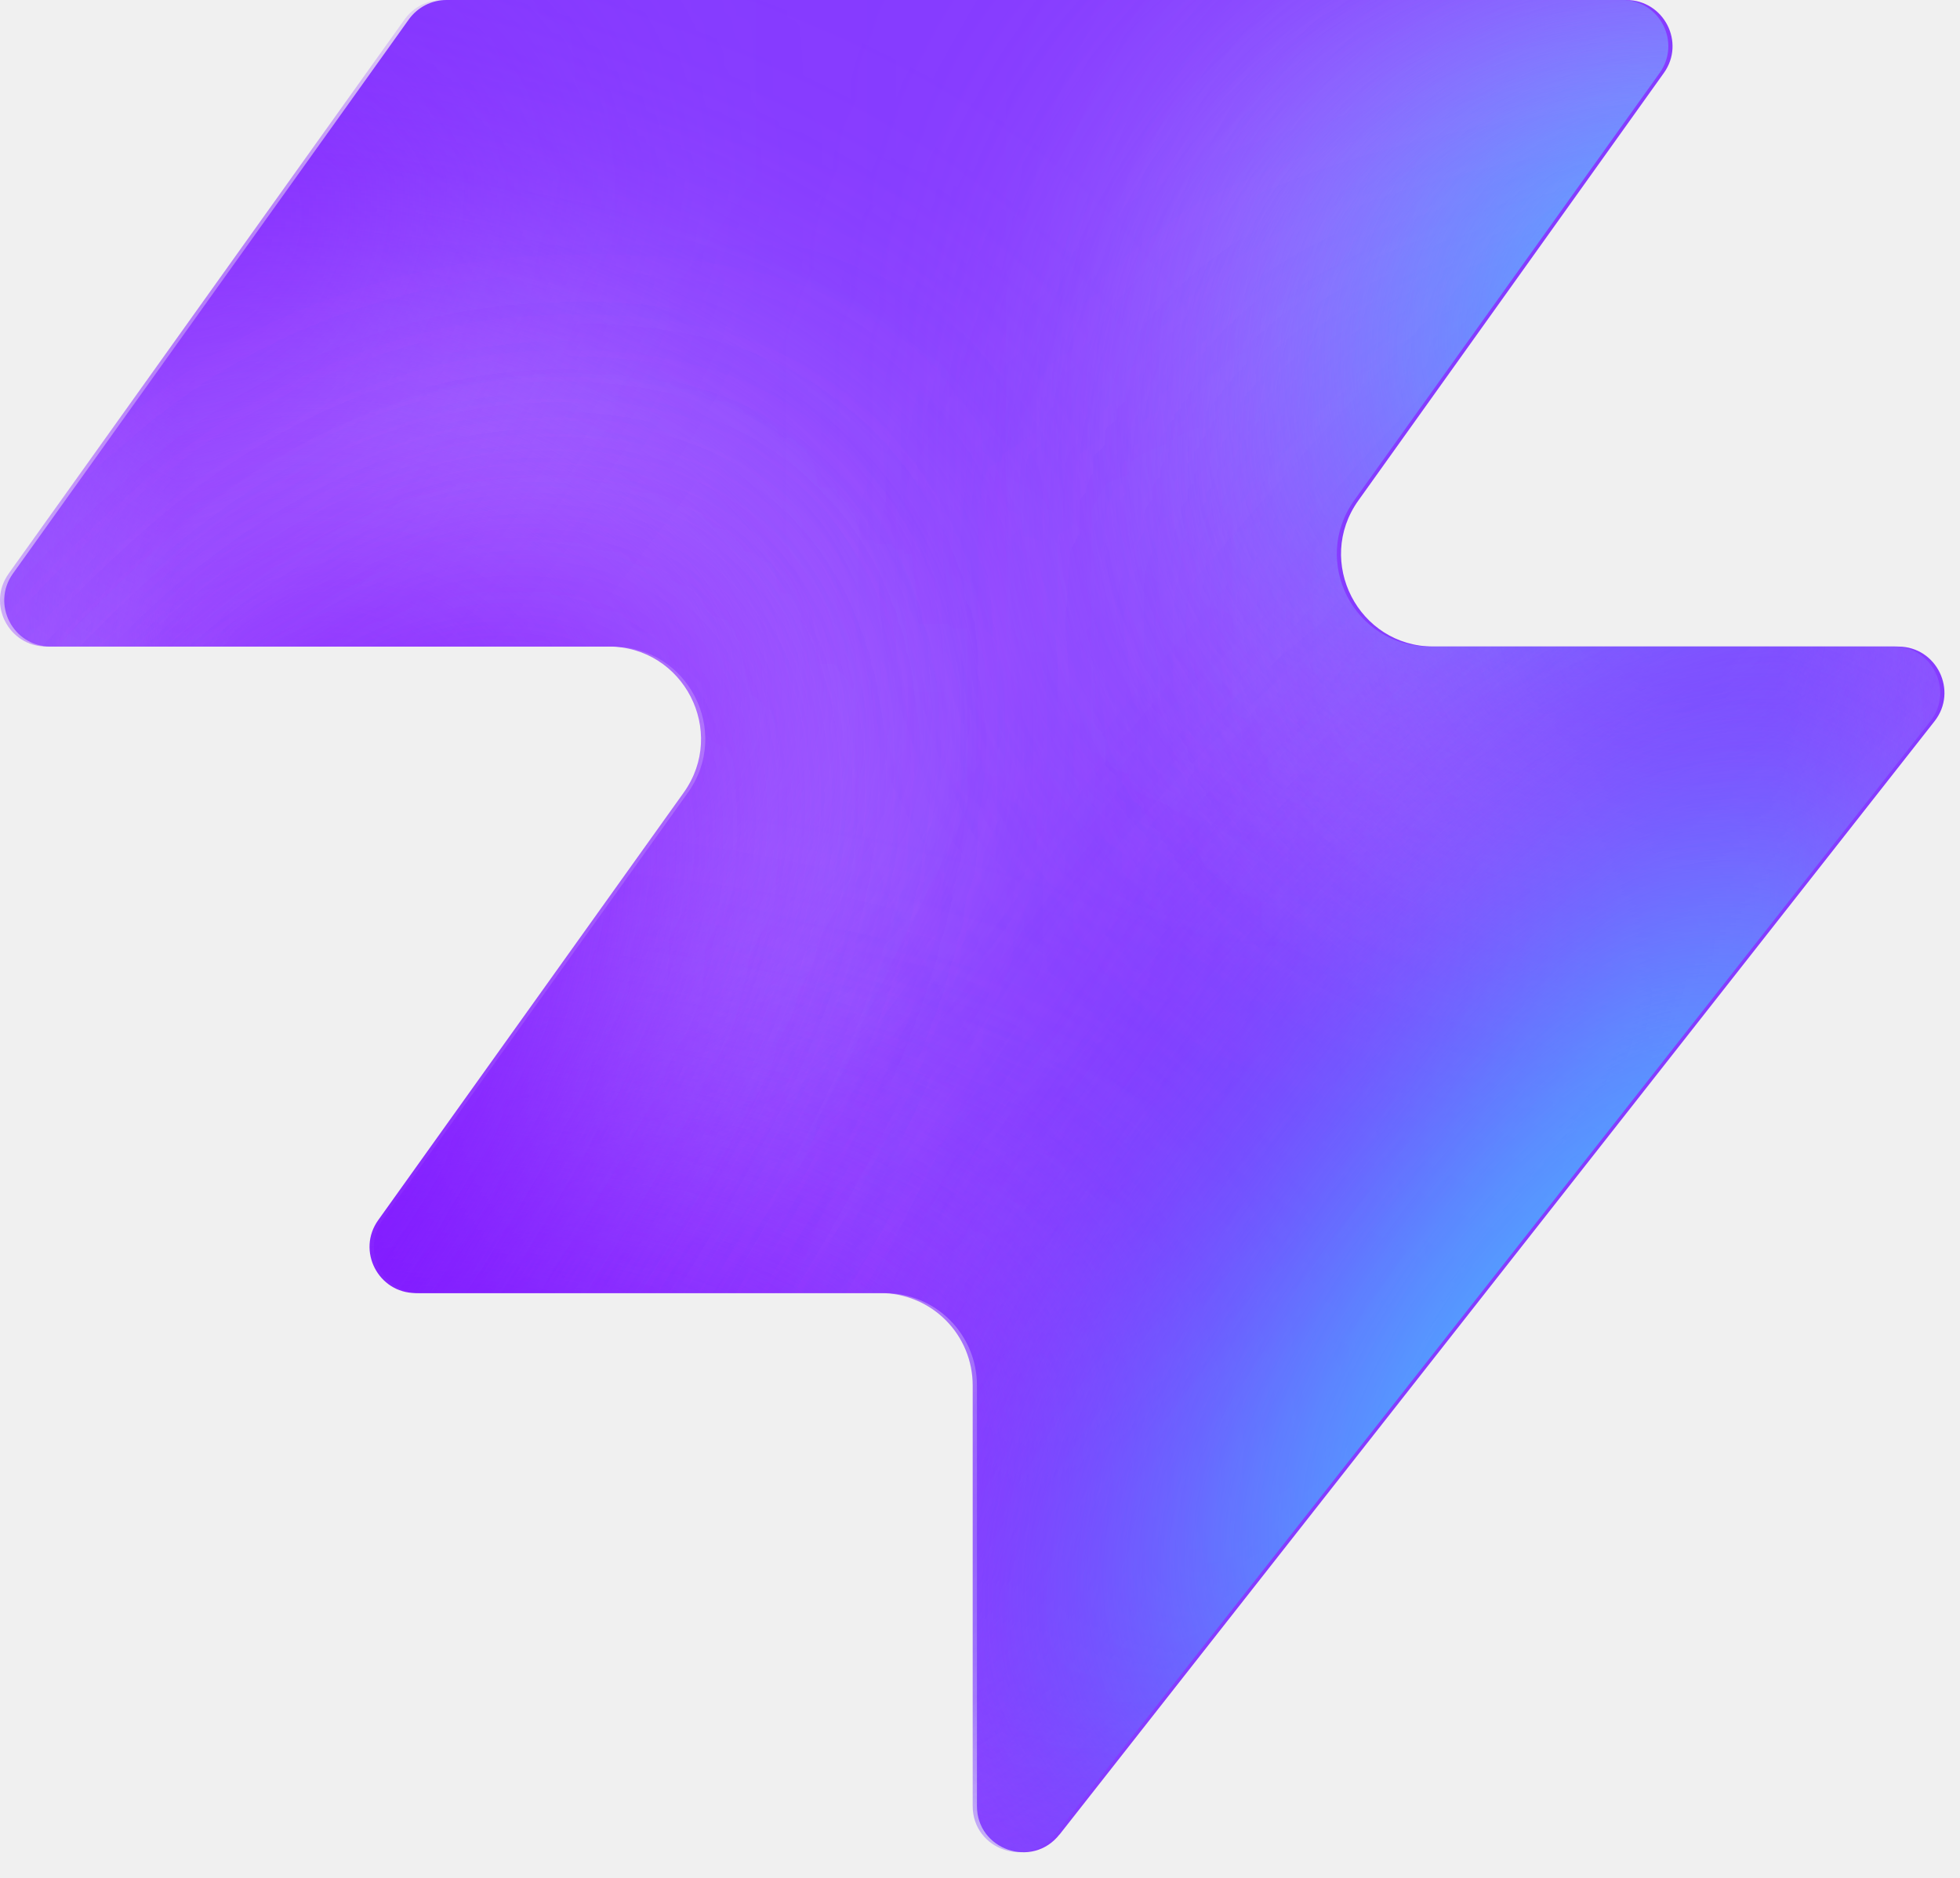
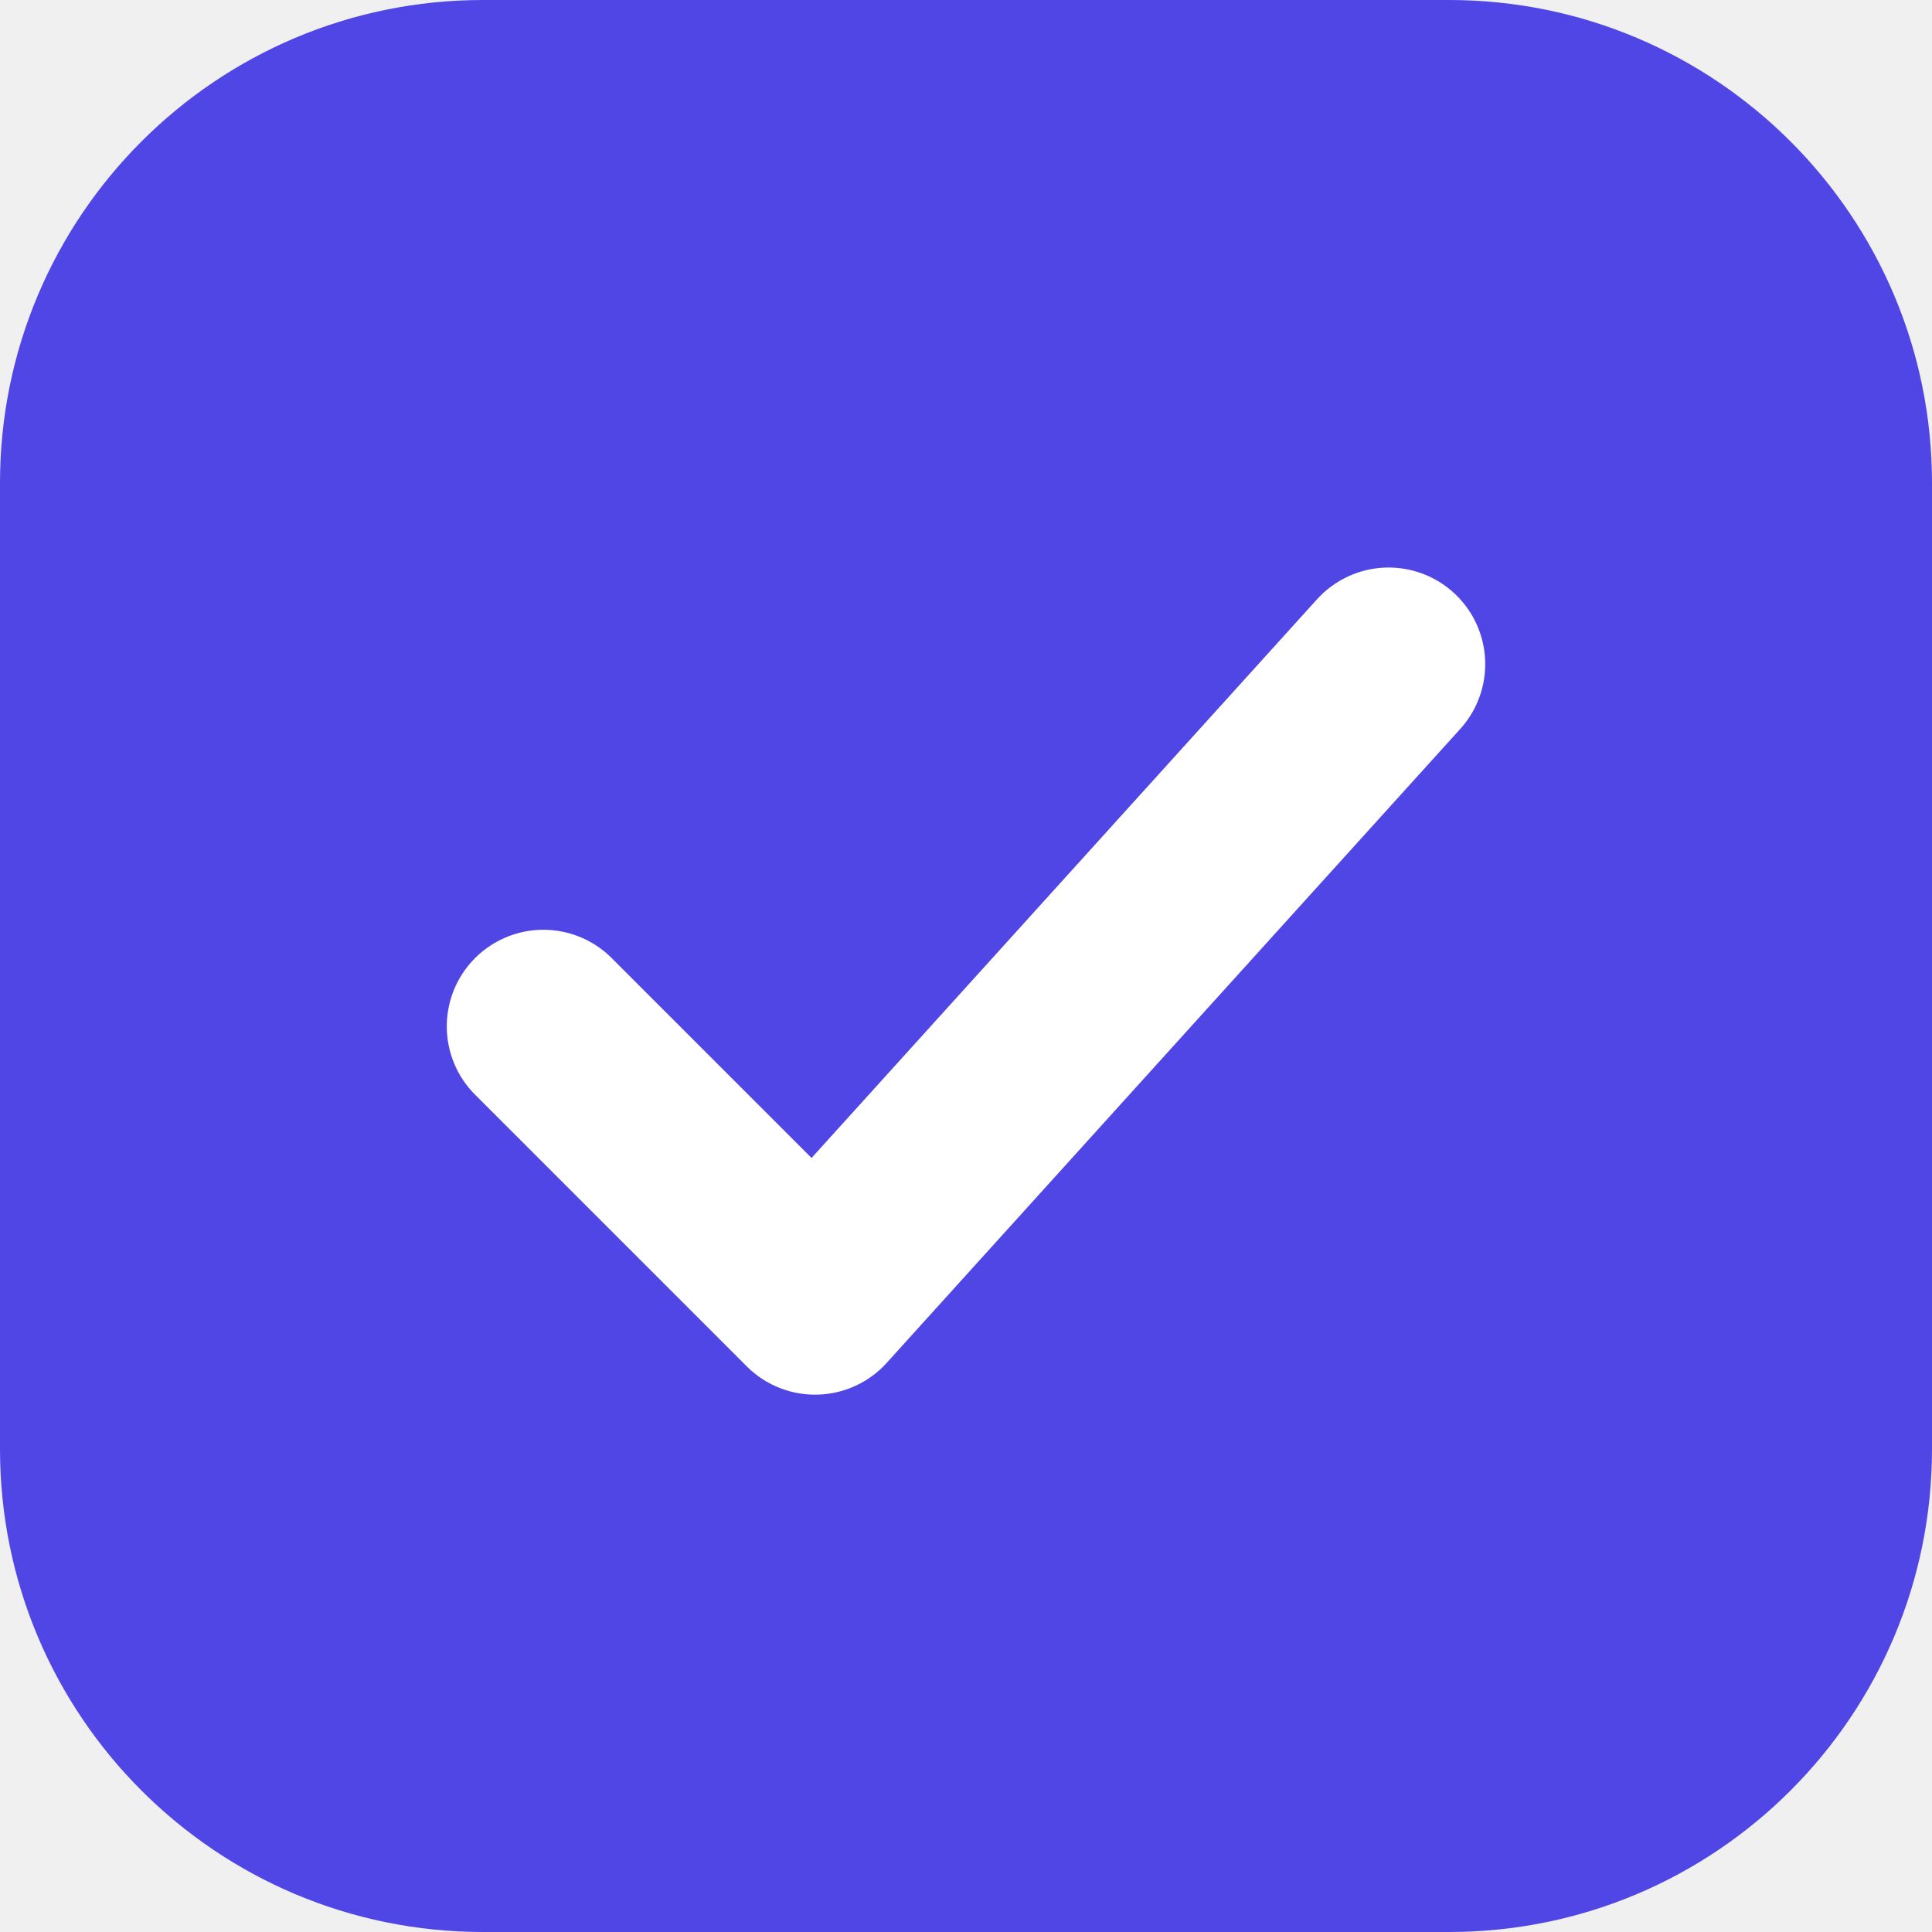
- <svg xmlns="http://www.w3.org/2000/svg" width="48" height="46" fill="none" viewBox="0 0 48 46">
-   <path fill="#863bff" d="M25.946 44.938c-.664.845-2.021.375-2.021-.698V33.937a2.26 2.26 0 0 0-2.262-2.262H10.287c-.92 0-1.456-1.04-.92-1.788l7.48-10.471c1.07-1.497 0-3.578-1.842-3.578H1.237c-.92 0-1.456-1.04-.92-1.788L10.013.474c.214-.297.556-.474.92-.474h28.894c.92 0 1.456 1.04.92 1.788l-7.48 10.471c-1.07 1.498 0 3.579 1.842 3.579h11.377c.943 0 1.473 1.088.89 1.83L25.947 44.94z" style="fill:#863bff;fill:color(display-p3 .525 .23 1);fill-opacity:1" />
-   <mask id="a" width="48" height="46" x="0" y="0" maskUnits="userSpaceOnUse" style="mask-type:alpha">
-     <path fill="#000" d="M25.842 44.938c-.664.844-2.021.375-2.021-.698V33.937a2.26 2.26 0 0 0-2.262-2.262H10.183c-.92 0-1.456-1.04-.92-1.788l7.48-10.471c1.07-1.498 0-3.579-1.842-3.579H1.133c-.92 0-1.456-1.04-.92-1.787L9.91.473c.214-.297.556-.474.92-.474h28.894c.92 0 1.456 1.04.92 1.788l-7.48 10.471c-1.07 1.498 0 3.578 1.842 3.578h11.377c.943 0 1.473 1.088.89 1.832L25.843 44.94z" style="fill:#000;fill-opacity:1" />
-   </mask>
-   <g mask="url(#a)">
-     <g filter="url(#b)">
-       <ellipse cx="5.508" cy="14.704" fill="#ede6ff" rx="5.508" ry="14.704" style="fill:#ede6ff;fill:color(display-p3 .927 .903 1);fill-opacity:1" transform="matrix(.00324 1 1 -.00324 -4.47 31.516)" />
-     </g>
-     <g filter="url(#c)">
-       <ellipse cx="10.399" cy="29.851" fill="#ede6ff" rx="10.399" ry="29.851" style="fill:#ede6ff;fill:color(display-p3 .927 .903 1);fill-opacity:1" transform="matrix(.00324 1 1 -.00324 -39.328 7.883)" />
-     </g>
-     <g filter="url(#d)">
-       <ellipse cx="5.508" cy="30.487" fill="#7e14ff" rx="5.508" ry="30.487" style="fill:#7e14ff;fill:color(display-p3 .492 .077 1);fill-opacity:1" transform="rotate(89.814 -25.913 -14.639)scale(1 -1)" />
-     </g>
-     <g filter="url(#e)">
-       <ellipse cx="5.508" cy="30.599" fill="#7e14ff" rx="5.508" ry="30.599" style="fill:#7e14ff;fill:color(display-p3 .492 .077 1);fill-opacity:1" transform="rotate(89.814 -32.644 -3.334)scale(1 -1)" />
-     </g>
-     <g filter="url(#f)">
-       <ellipse cx="5.508" cy="30.599" fill="#7e14ff" rx="5.508" ry="30.599" style="fill:#7e14ff;fill:color(display-p3 .492 .077 1);fill-opacity:1" transform="matrix(.00324 1 1 -.00324 -34.34 30.47)" />
-     </g>
-     <g filter="url(#g)">
-       <ellipse cx="14.072" cy="22.078" fill="#ede6ff" rx="14.072" ry="22.078" style="fill:#ede6ff;fill:color(display-p3 .927 .903 1);fill-opacity:1" transform="rotate(93.35 24.506 48.493)scale(-1 1)" />
-     </g>
-     <g filter="url(#h)">
-       <ellipse cx="3.47" cy="21.501" fill="#7e14ff" rx="3.47" ry="21.501" style="fill:#7e14ff;fill:color(display-p3 .492 .077 1);fill-opacity:1" transform="rotate(89.009 28.708 47.59)scale(-1 1)" />
-     </g>
-     <g filter="url(#i)">
-       <ellipse cx="3.47" cy="21.501" fill="#7e14ff" rx="3.47" ry="21.501" style="fill:#7e14ff;fill:color(display-p3 .492 .077 1);fill-opacity:1" transform="rotate(89.009 28.708 47.59)scale(-1 1)" />
-     </g>
-     <g filter="url(#j)">
-       <ellipse cx=".387" cy="8.972" fill="#7e14ff" rx="4.407" ry="29.108" style="fill:#7e14ff;fill:color(display-p3 .492 .077 1);fill-opacity:1" transform="rotate(39.51 .387 8.972)" />
-     </g>
-     <g filter="url(#k)">
-       <ellipse cx="47.523" cy="-6.092" fill="#7e14ff" rx="4.407" ry="29.108" style="fill:#7e14ff;fill:color(display-p3 .492 .077 1);fill-opacity:1" transform="rotate(37.892 47.523 -6.092)" />
-     </g>
-     <g filter="url(#l)">
-       <ellipse cx="41.412" cy="6.333" fill="#47bfff" rx="5.971" ry="9.665" style="fill:#47bfff;fill:color(display-p3 .28 .748 1);fill-opacity:1" transform="rotate(37.892 41.412 6.333)" />
-     </g>
-     <g filter="url(#m)">
-       <ellipse cx="-1.879" cy="38.332" fill="#7e14ff" rx="4.407" ry="29.108" style="fill:#7e14ff;fill:color(display-p3 .492 .077 1);fill-opacity:1" transform="rotate(37.892 -1.88 38.332)" />
-     </g>
-     <g filter="url(#n)">
-       <ellipse cx="-1.879" cy="38.332" fill="#7e14ff" rx="4.407" ry="29.108" style="fill:#7e14ff;fill:color(display-p3 .492 .077 1);fill-opacity:1" transform="rotate(37.892 -1.88 38.332)" />
-     </g>
-     <g filter="url(#o)">
-       <ellipse cx="35.651" cy="29.907" fill="#7e14ff" rx="4.407" ry="29.108" style="fill:#7e14ff;fill:color(display-p3 .492 .077 1);fill-opacity:1" transform="rotate(37.892 35.651 29.907)" />
-     </g>
-     <g filter="url(#p)">
-       <ellipse cx="38.418" cy="32.4" fill="#47bfff" rx="5.971" ry="15.297" style="fill:#47bfff;fill:color(display-p3 .28 .748 1);fill-opacity:1" transform="rotate(37.892 38.418 32.4)" />
-     </g>
-   </g>
-   <defs>
-     <filter id="b" width="60.045" height="41.654" x="-19.77" y="16.149" color-interpolation-filters="sRGB" filterUnits="userSpaceOnUse">
-       <feFlood flood-opacity="0" result="BackgroundImageFix" />
-       <feBlend in="SourceGraphic" in2="BackgroundImageFix" result="shape" />
-       <feGaussianBlur result="effect1_foregroundBlur_2002_17158" stdDeviation="7.659" />
-     </filter>
-     <filter id="c" width="90.34" height="51.437" x="-54.613" y="-7.533" color-interpolation-filters="sRGB" filterUnits="userSpaceOnUse">
-       <feFlood flood-opacity="0" result="BackgroundImageFix" />
-       <feBlend in="SourceGraphic" in2="BackgroundImageFix" result="shape" />
-       <feGaussianBlur result="effect1_foregroundBlur_2002_17158" stdDeviation="7.659" />
-     </filter>
-     <filter id="d" width="79.355" height="29.4" x="-49.64" y="2.03" color-interpolation-filters="sRGB" filterUnits="userSpaceOnUse">
-       <feFlood flood-opacity="0" result="BackgroundImageFix" />
-       <feBlend in="SourceGraphic" in2="BackgroundImageFix" result="shape" />
-       <feGaussianBlur result="effect1_foregroundBlur_2002_17158" stdDeviation="4.596" />
-     </filter>
-     <filter id="e" width="79.579" height="29.4" x="-45.045" y="20.029" color-interpolation-filters="sRGB" filterUnits="userSpaceOnUse">
-       <feFlood flood-opacity="0" result="BackgroundImageFix" />
-       <feBlend in="SourceGraphic" in2="BackgroundImageFix" result="shape" />
-       <feGaussianBlur result="effect1_foregroundBlur_2002_17158" stdDeviation="4.596" />
-     </filter>
-     <filter id="f" width="79.579" height="29.4" x="-43.513" y="21.178" color-interpolation-filters="sRGB" filterUnits="userSpaceOnUse">
-       <feFlood flood-opacity="0" result="BackgroundImageFix" />
-       <feBlend in="SourceGraphic" in2="BackgroundImageFix" result="shape" />
-       <feGaussianBlur result="effect1_foregroundBlur_2002_17158" stdDeviation="4.596" />
-     </filter>
-     <filter id="g" width="74.749" height="58.852" x="15.756" y="-17.901" color-interpolation-filters="sRGB" filterUnits="userSpaceOnUse">
-       <feFlood flood-opacity="0" result="BackgroundImageFix" />
-       <feBlend in="SourceGraphic" in2="BackgroundImageFix" result="shape" />
-       <feGaussianBlur result="effect1_foregroundBlur_2002_17158" stdDeviation="7.659" />
-     </filter>
-     <filter id="h" width="61.377" height="25.362" x="23.548" y="2.284" color-interpolation-filters="sRGB" filterUnits="userSpaceOnUse">
-       <feFlood flood-opacity="0" result="BackgroundImageFix" />
-       <feBlend in="SourceGraphic" in2="BackgroundImageFix" result="shape" />
-       <feGaussianBlur result="effect1_foregroundBlur_2002_17158" stdDeviation="4.596" />
-     </filter>
-     <filter id="i" width="61.377" height="25.362" x="23.548" y="2.284" color-interpolation-filters="sRGB" filterUnits="userSpaceOnUse">
-       <feFlood flood-opacity="0" result="BackgroundImageFix" />
-       <feBlend in="SourceGraphic" in2="BackgroundImageFix" result="shape" />
-       <feGaussianBlur result="effect1_foregroundBlur_2002_17158" stdDeviation="4.596" />
-     </filter>
-     <filter id="j" width="56.045" height="63.649" x="-27.636" y="-22.853" color-interpolation-filters="sRGB" filterUnits="userSpaceOnUse">
-       <feFlood flood-opacity="0" result="BackgroundImageFix" />
-       <feBlend in="SourceGraphic" in2="BackgroundImageFix" result="shape" />
-       <feGaussianBlur result="effect1_foregroundBlur_2002_17158" stdDeviation="4.596" />
-     </filter>
-     <filter id="k" width="54.814" height="64.646" x="20.116" y="-38.415" color-interpolation-filters="sRGB" filterUnits="userSpaceOnUse">
-       <feFlood flood-opacity="0" result="BackgroundImageFix" />
-       <feBlend in="SourceGraphic" in2="BackgroundImageFix" result="shape" />
-       <feGaussianBlur result="effect1_foregroundBlur_2002_17158" stdDeviation="4.596" />
-     </filter>
-     <filter id="l" width="33.541" height="35.313" x="24.641" y="-11.323" color-interpolation-filters="sRGB" filterUnits="userSpaceOnUse">
-       <feFlood flood-opacity="0" result="BackgroundImageFix" />
-       <feBlend in="SourceGraphic" in2="BackgroundImageFix" result="shape" />
-       <feGaussianBlur result="effect1_foregroundBlur_2002_17158" stdDeviation="4.596" />
-     </filter>
-     <filter id="m" width="54.814" height="64.646" x="-29.286" y="6.009" color-interpolation-filters="sRGB" filterUnits="userSpaceOnUse">
-       <feFlood flood-opacity="0" result="BackgroundImageFix" />
-       <feBlend in="SourceGraphic" in2="BackgroundImageFix" result="shape" />
-       <feGaussianBlur result="effect1_foregroundBlur_2002_17158" stdDeviation="4.596" />
-     </filter>
-     <filter id="n" width="54.814" height="64.646" x="-29.286" y="6.009" color-interpolation-filters="sRGB" filterUnits="userSpaceOnUse">
-       <feFlood flood-opacity="0" result="BackgroundImageFix" />
-       <feBlend in="SourceGraphic" in2="BackgroundImageFix" result="shape" />
-       <feGaussianBlur result="effect1_foregroundBlur_2002_17158" stdDeviation="4.596" />
-     </filter>
-     <filter id="o" width="54.814" height="64.646" x="8.244" y="-2.416" color-interpolation-filters="sRGB" filterUnits="userSpaceOnUse">
-       <feFlood flood-opacity="0" result="BackgroundImageFix" />
-       <feBlend in="SourceGraphic" in2="BackgroundImageFix" result="shape" />
-       <feGaussianBlur result="effect1_foregroundBlur_2002_17158" stdDeviation="4.596" />
-     </filter>
-     <filter id="p" width="39.409" height="43.623" x="18.713" y="10.588" color-interpolation-filters="sRGB" filterUnits="userSpaceOnUse">
-       <feFlood flood-opacity="0" result="BackgroundImageFix" />
-       <feBlend in="SourceGraphic" in2="BackgroundImageFix" result="shape" />
-       <feGaussianBlur result="effect1_foregroundBlur_2002_17158" stdDeviation="4.596" />
-     </filter>
-   </defs>
+ <svg xmlns="http://www.w3.org/2000/svg" viewBox="0 0 32 32">
+   <rect width="32" height="32" rx="8" fill="#4f46e5" />
+   <path d="M9 17l4.5 4.5L23 11" stroke="#fff" stroke-width="3.2" fill="none" stroke-linecap="round" stroke-linejoin="round" />
</svg>
